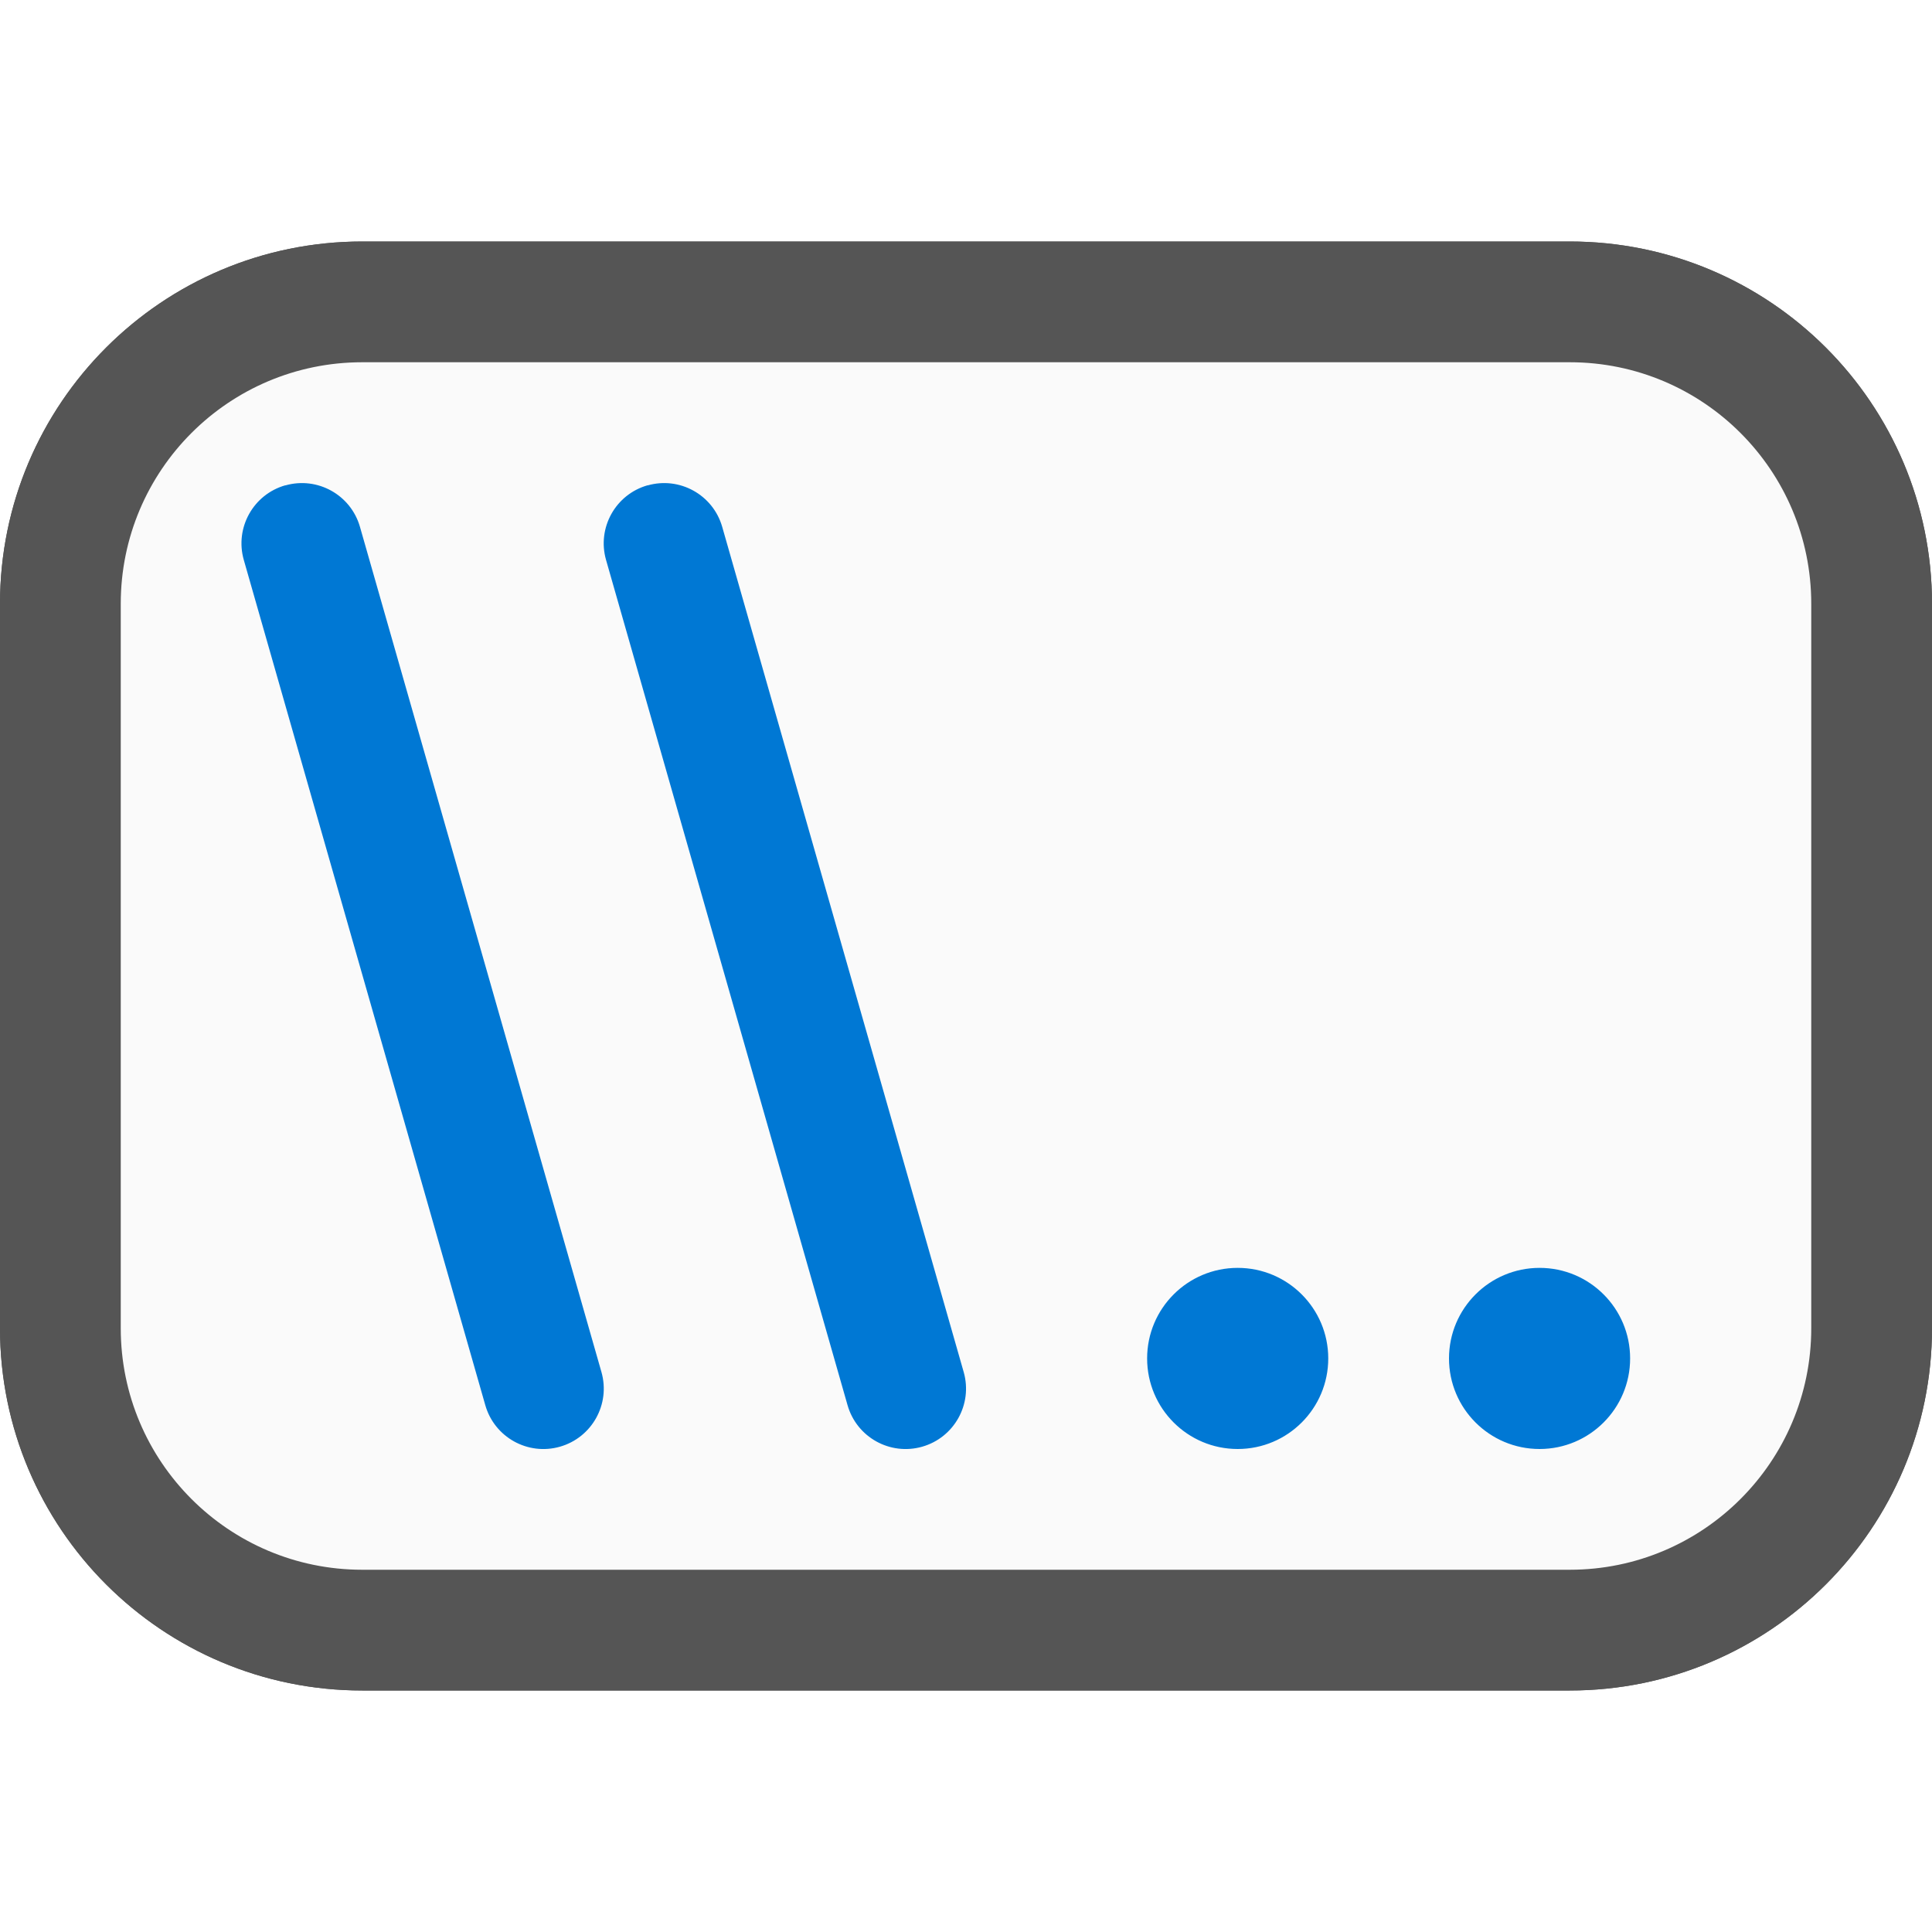
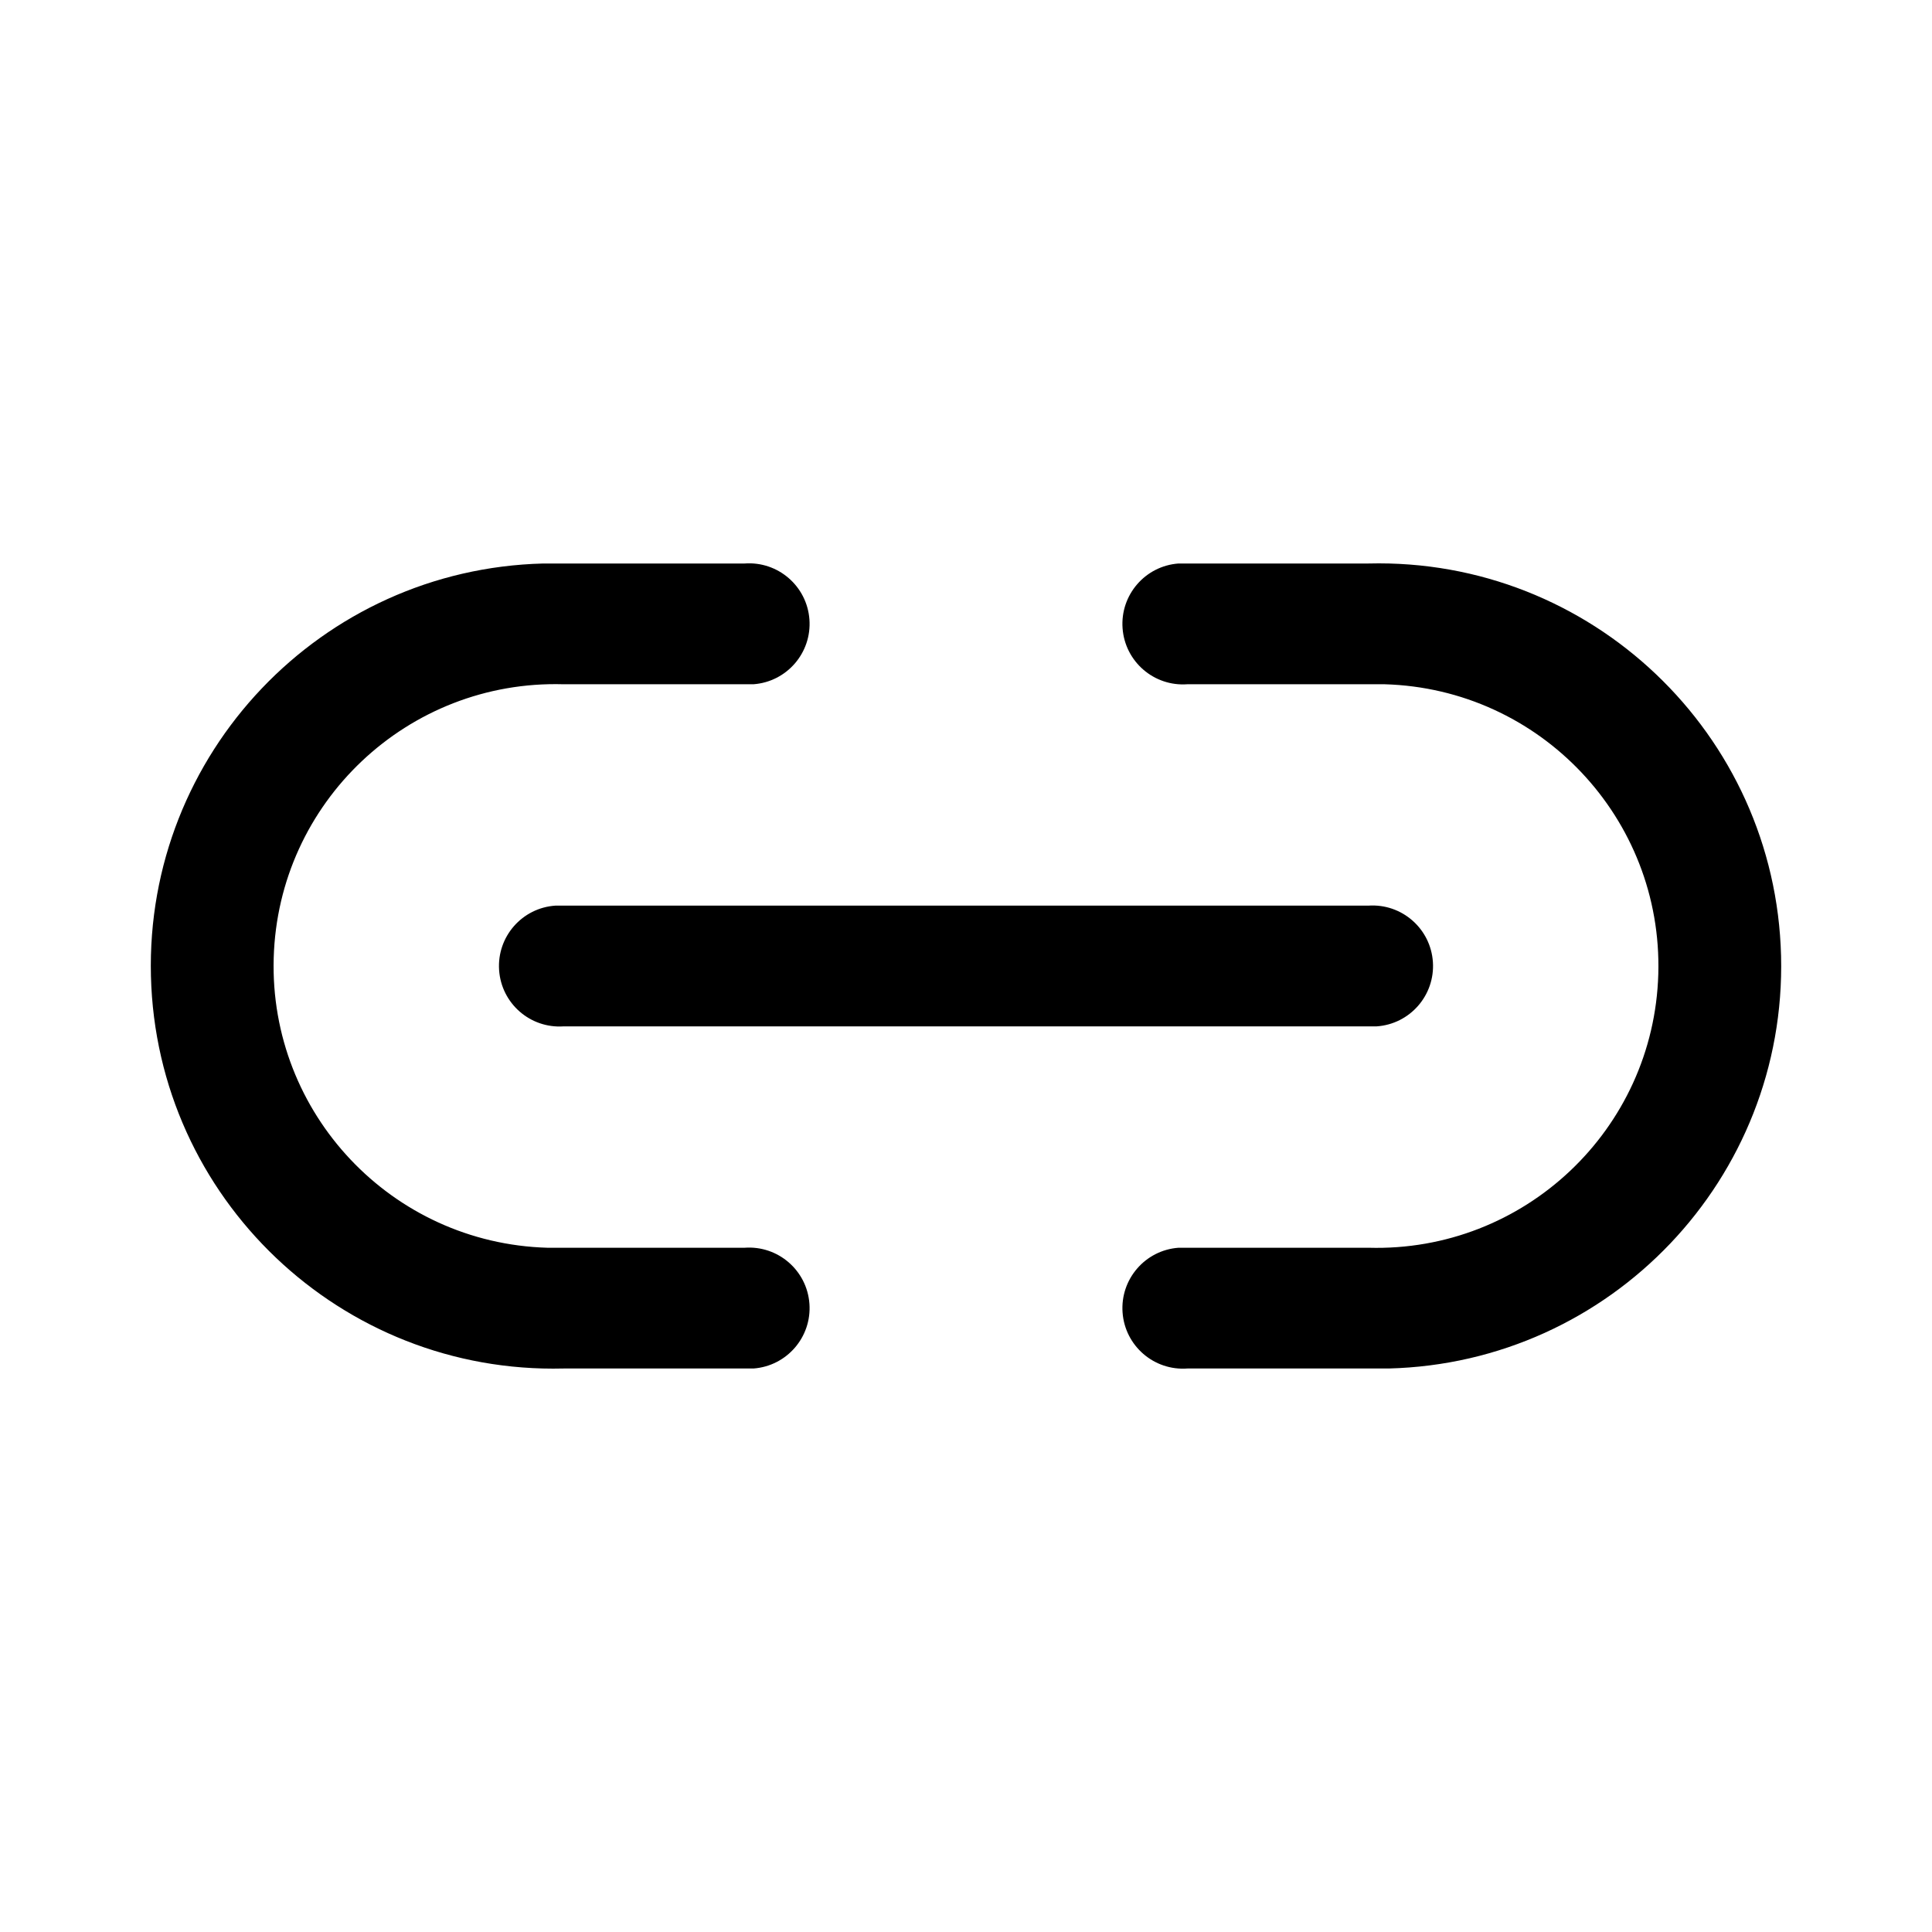
- <svg xmlns="http://www.w3.org/2000/svg" fill="none" viewBox="0 0 16 16">
-   <path fill="#FAFAFA" d="M13 2.5H3A2.5 2.5 0 0 0 .5 5v6A2.5 2.5 0 0 0 3 13.5h10a2.5 2.5 0 0 0 2.5-2.5V5A2.5 2.5 0 0 0 13 2.5Z" />
-   <path stroke="#555" d="M13 2.5H3A2.5 2.5 0 0 0 .5 5v6A2.5 2.5 0 0 0 3 13.5h10a2.5 2.5 0 0 0 2.5-2.5V5A2.5 2.5 0 0 0 13 2.5Z" />
-   <path fill="#0078D4" fill-rule="evenodd" d="M2.363 4.02a.5.5 0 0 1 .618.343l2 7a.5.5 0 0 1-.962.274l-2-7a.5.5 0 0 1 .344-.618Zm3 0a.5.5 0 0 1 .618.343l2 7a.5.5 0 0 1-.962.274l-2-7a.5.5 0 0 1 .344-.618Z" />
-   <path fill="#0078D4" d="M11 11.25a.75.75 0 1 1-1.5 0 .75.75 0 0 1 1.5 0Zm2.5 0a.75.75 0 1 1-1.5 0 .75.75 0 0 1 1.5 0Z" />
-   <path fill="#FAFAFA" d="M13 2.5H3A2.5 2.5 0 0 0 .5 5v6A2.5 2.5 0 0 0 3 13.5h10a2.5 2.5 0 0 0 2.5-2.5V5A2.5 2.5 0 0 0 13 2.5Z" />
-   <path fill="#555" d="M0 5a3 3 0 0 1 3-3h10a3 3 0 0 1 3 3v6a3 3 0 0 1-3 3H3a3 3 0 0 1-3-3V5Zm3-2a2 2 0 0 0-2 2v6a2 2 0 0 0 2 2h10a2 2 0 0 0 2-2V5a2 2 0 0 0-2-2H3Z" />
-   <path fill="#0078D4" d="M2.363 4.02a.5.5 0 0 1 .618.343l2 7a.5.5 0 0 1-.962.274l-2-7a.5.5 0 0 1 .344-.618Zm3 0a.5.5 0 0 1 .618.343l2 7a.5.5 0 0 1-.962.274l-2-7a.5.5 0 0 1 .344-.618ZM11 11.25a.75.75 0 1 1-1.5 0 .75.75 0 0 1 1.5 0Zm2.5 0a.75.75 0 1 1-1.5 0 .75.75 0 0 1 1.5 0Z" />
+ <svg xmlns="http://www.w3.org/2000/svg" width="24" height="24" viewBox="0 0 24 24">
+   <path fill="currentColor" d="M9.25 7a.75.75 0 0 1 .11 1.5H7a3.5 3.5 0 0 0-.2 7h2.45a.75.75 0 0 1 .11 1.5H7a5 5 0 0 1-.25-10h2.5M17 7a5 5 0 0 1 .25 10h-2.5a.75.75 0 0 1-.11-1.5H17a3.5 3.5 0 0 0 .2-7h-2.45a.75.75 0 0 1-.11-1.5H17M7 11.25h10a.75.75 0 0 1 .1 1.5H7a.75.75 0 0 1-.1-1.5zh10z" />
</svg>
